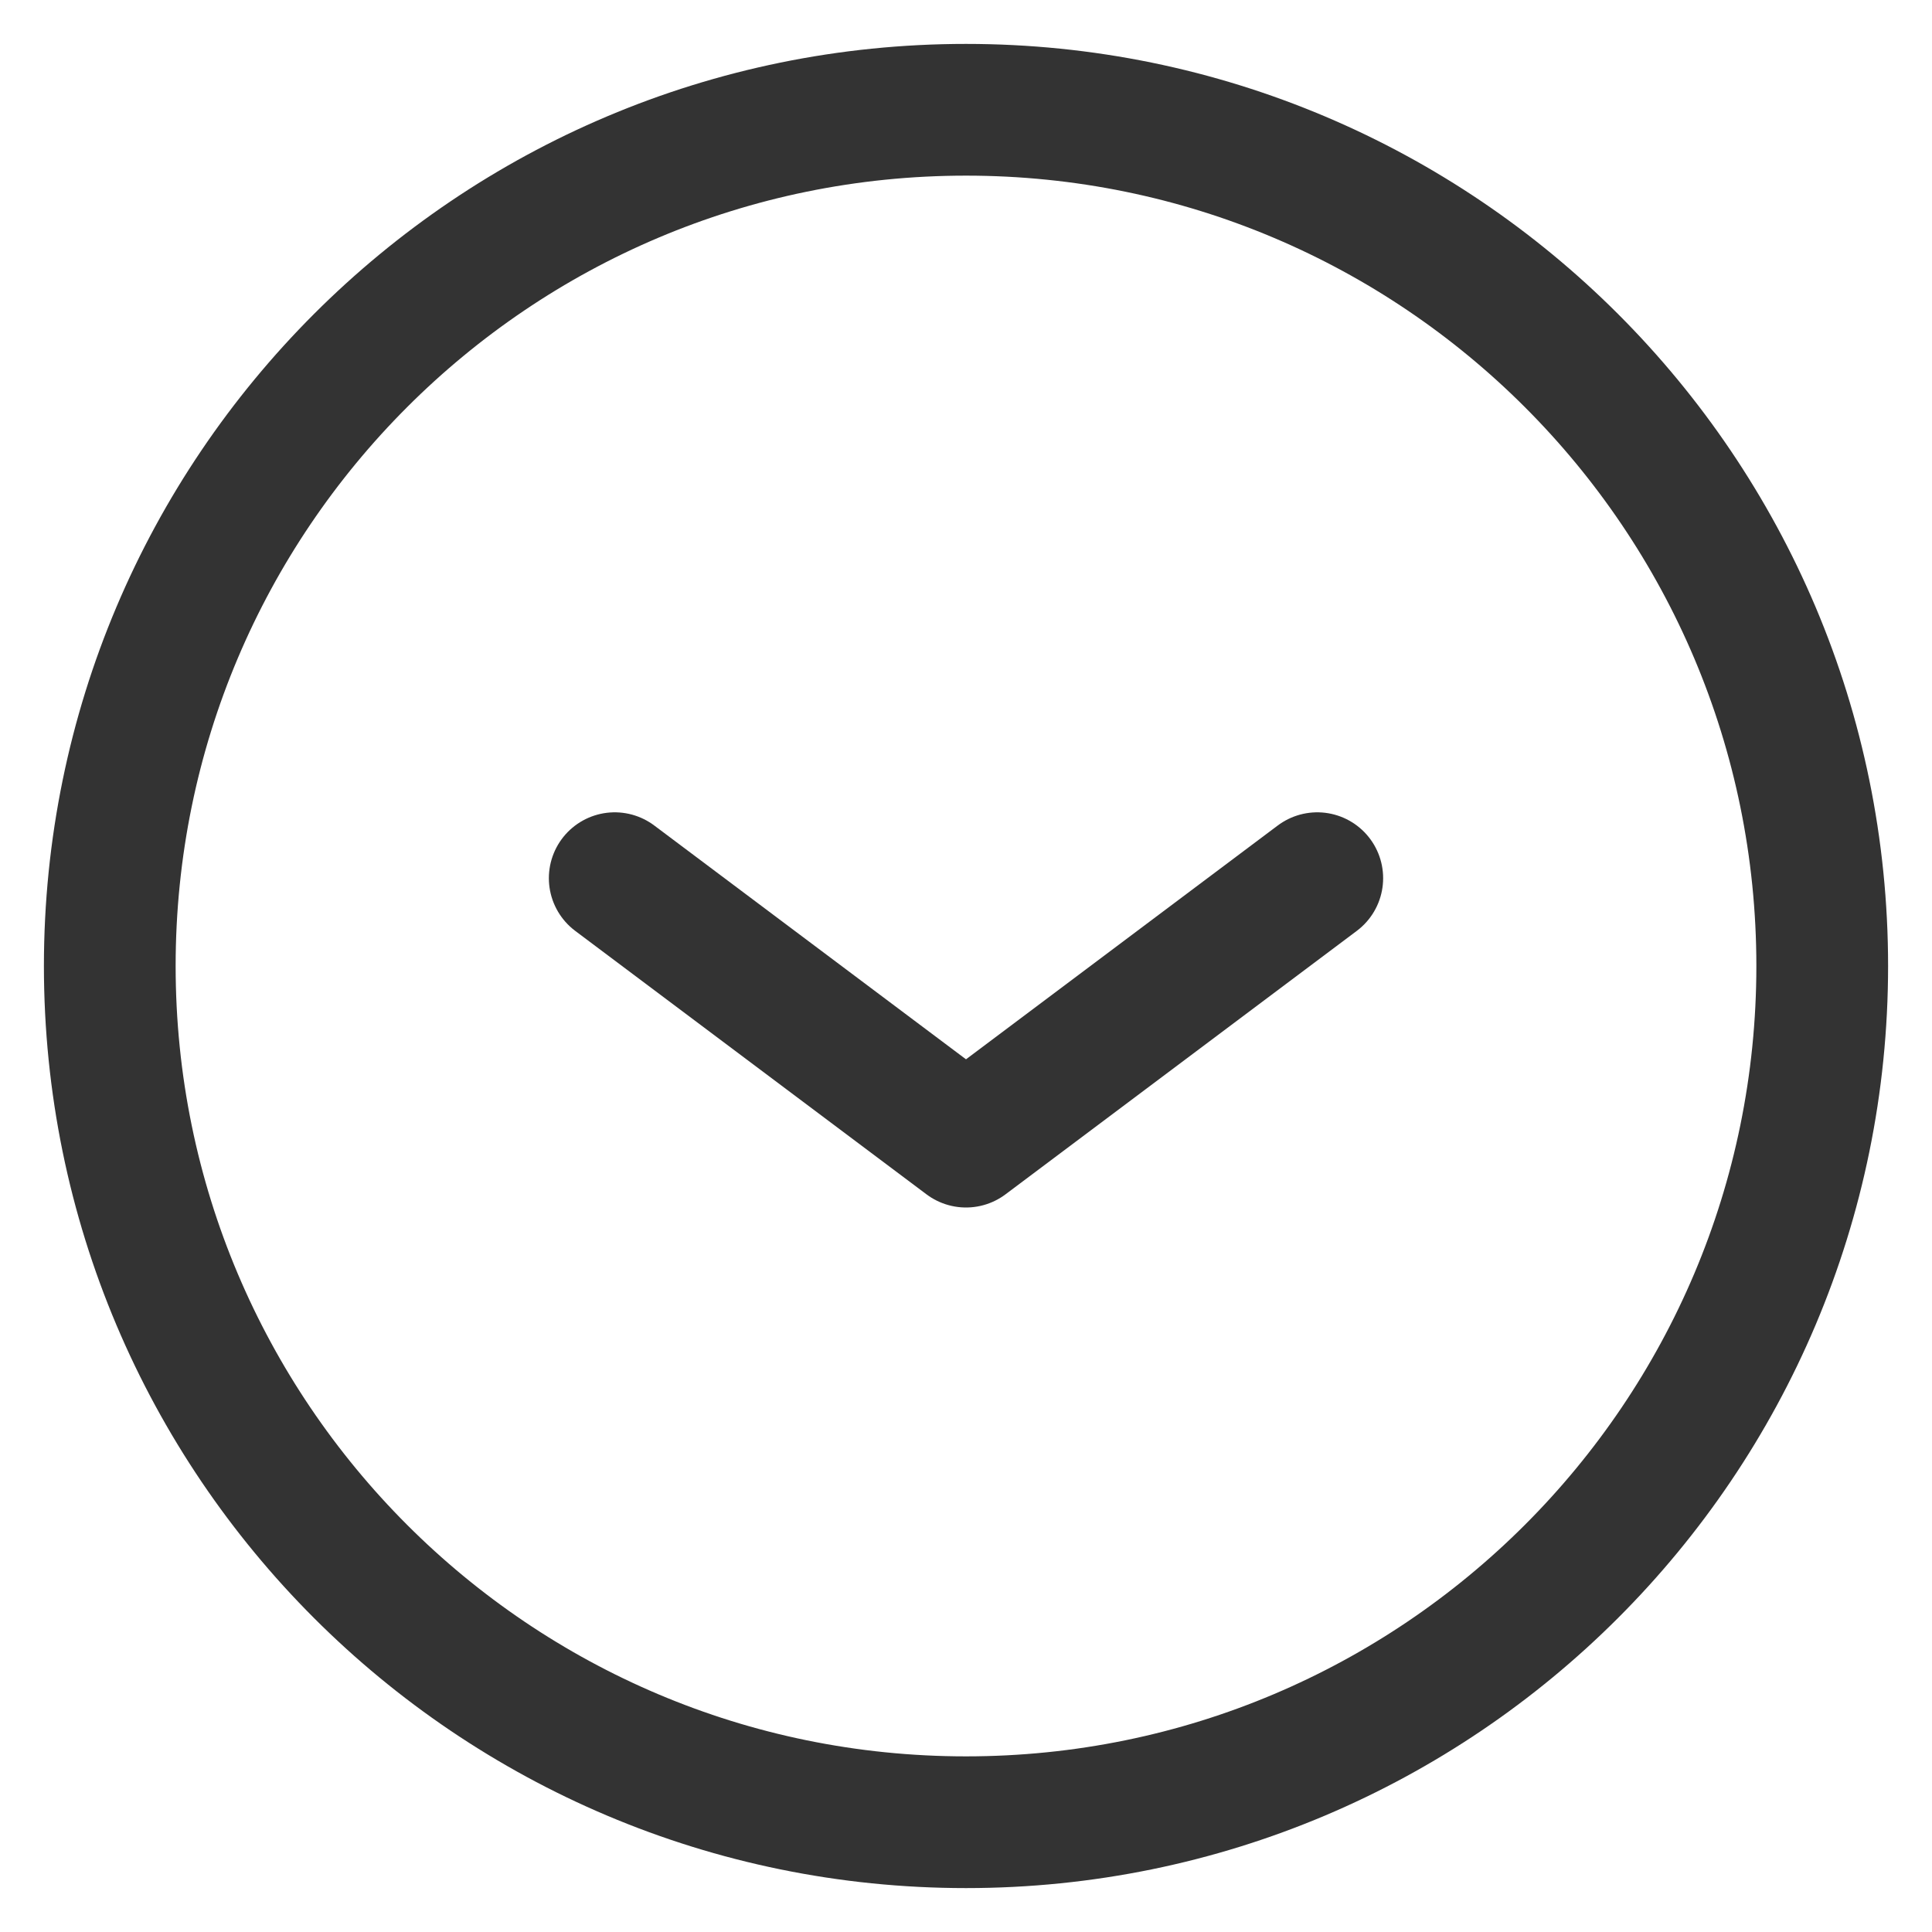
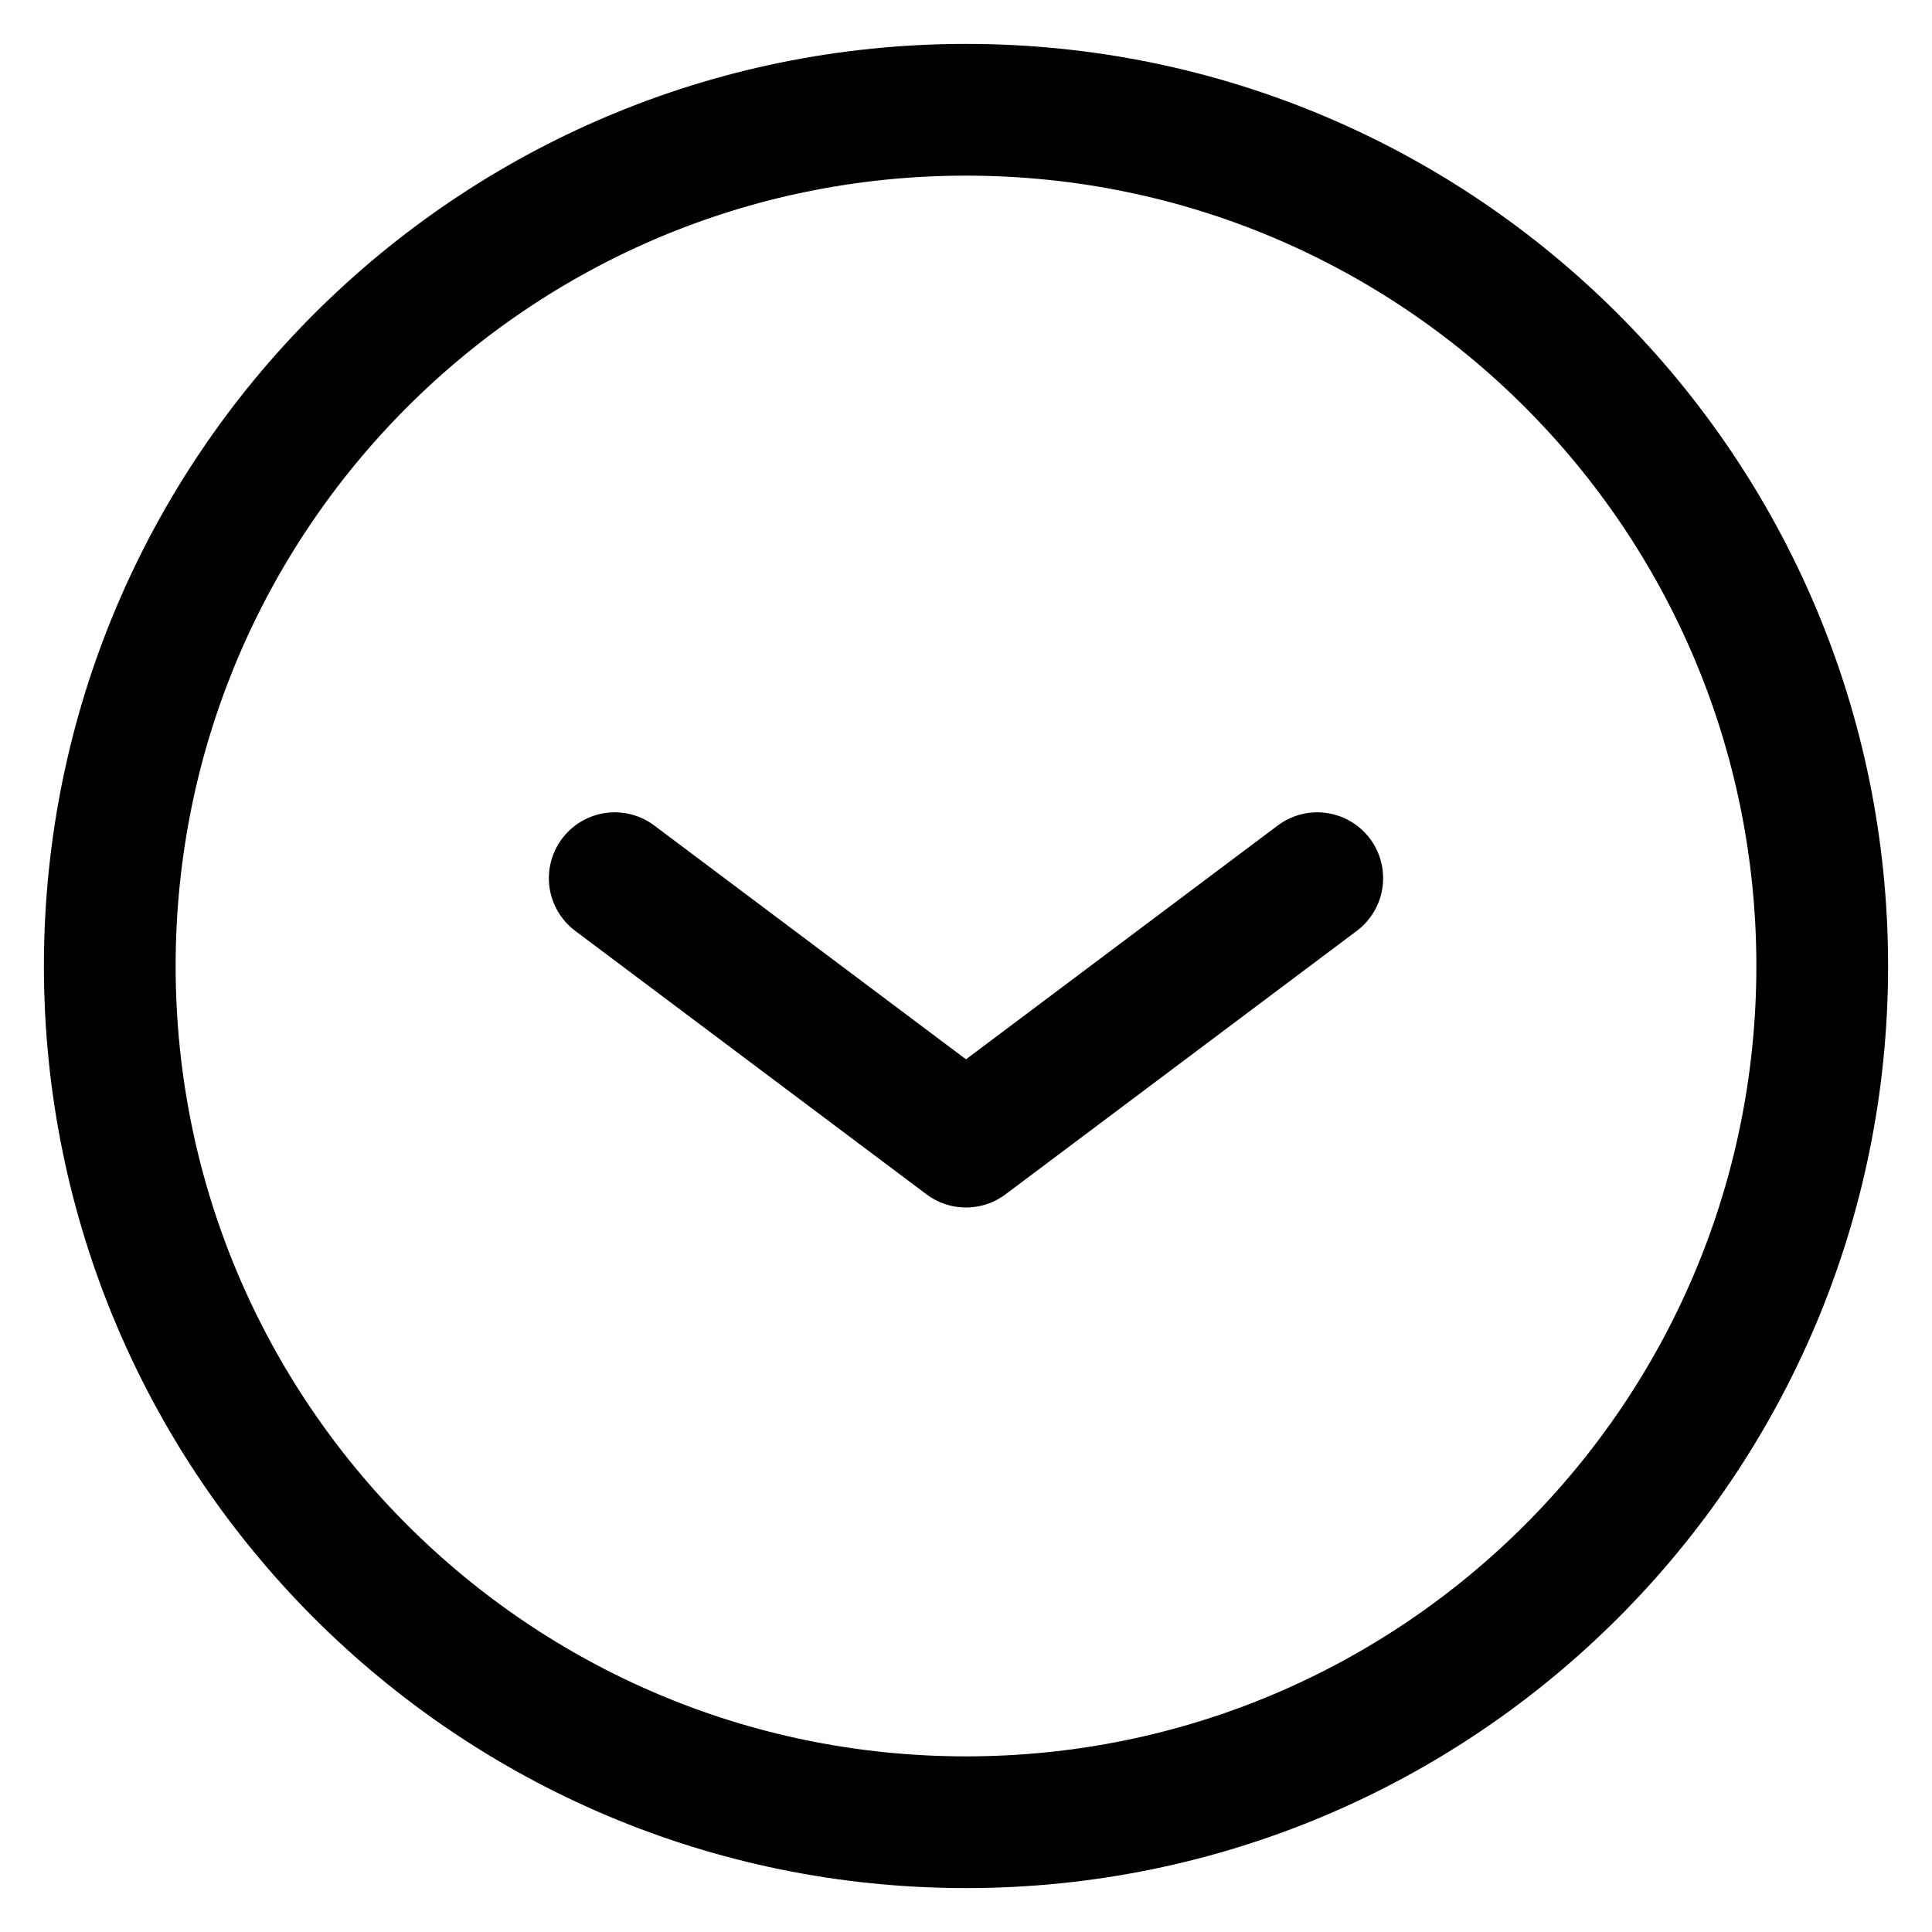
<svg xmlns="http://www.w3.org/2000/svg" width="22" height="22" viewBox="0 0 22 22" fill="none">
-   <circle cx="11" cy="11" r="9.75" stroke="#333333" stroke-width="1.5" />
-   <path d="M15 10L11 13L7 10" stroke="#333333" stroke-width="1.5" stroke-linecap="round" stroke-linejoin="round" />
+   <circle cx="11" cy="11" r="9.75" stroke="#000" stroke-width="1.5" />
+   <path d="M15 10L11 13L7 10" stroke="#000" stroke-width="1.5" stroke-linecap="round" stroke-linejoin="round" />
</svg>
